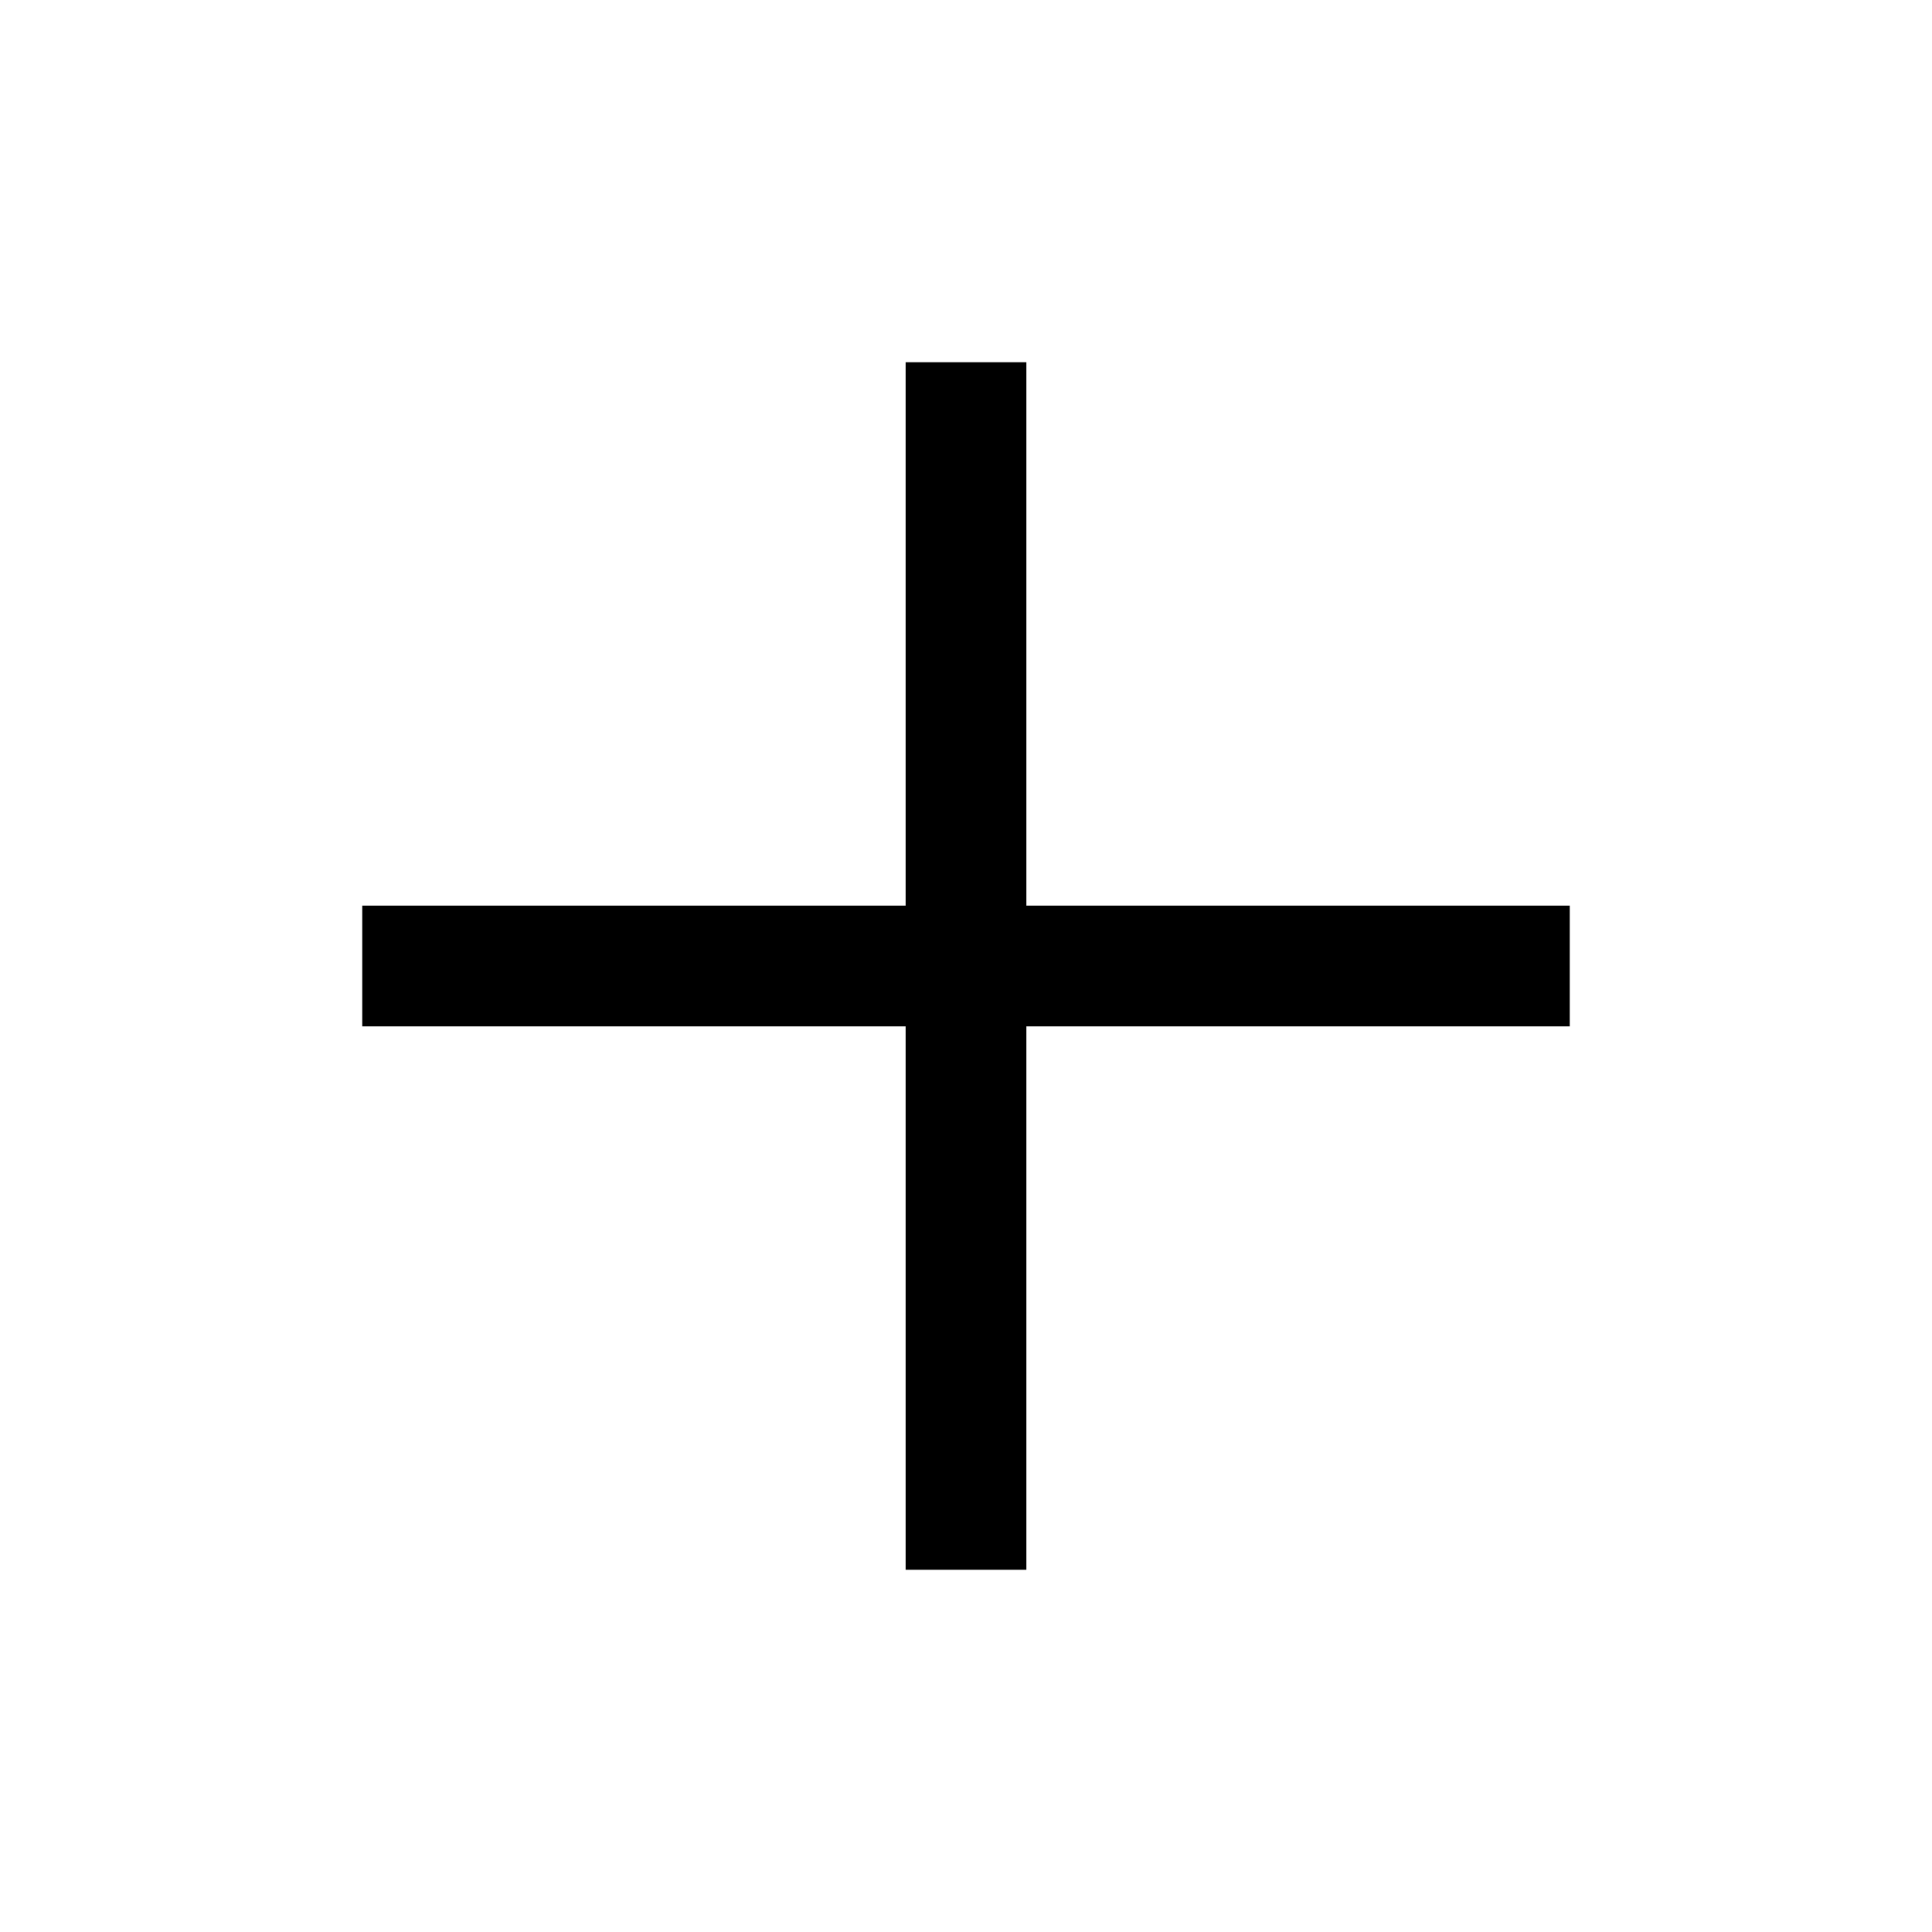
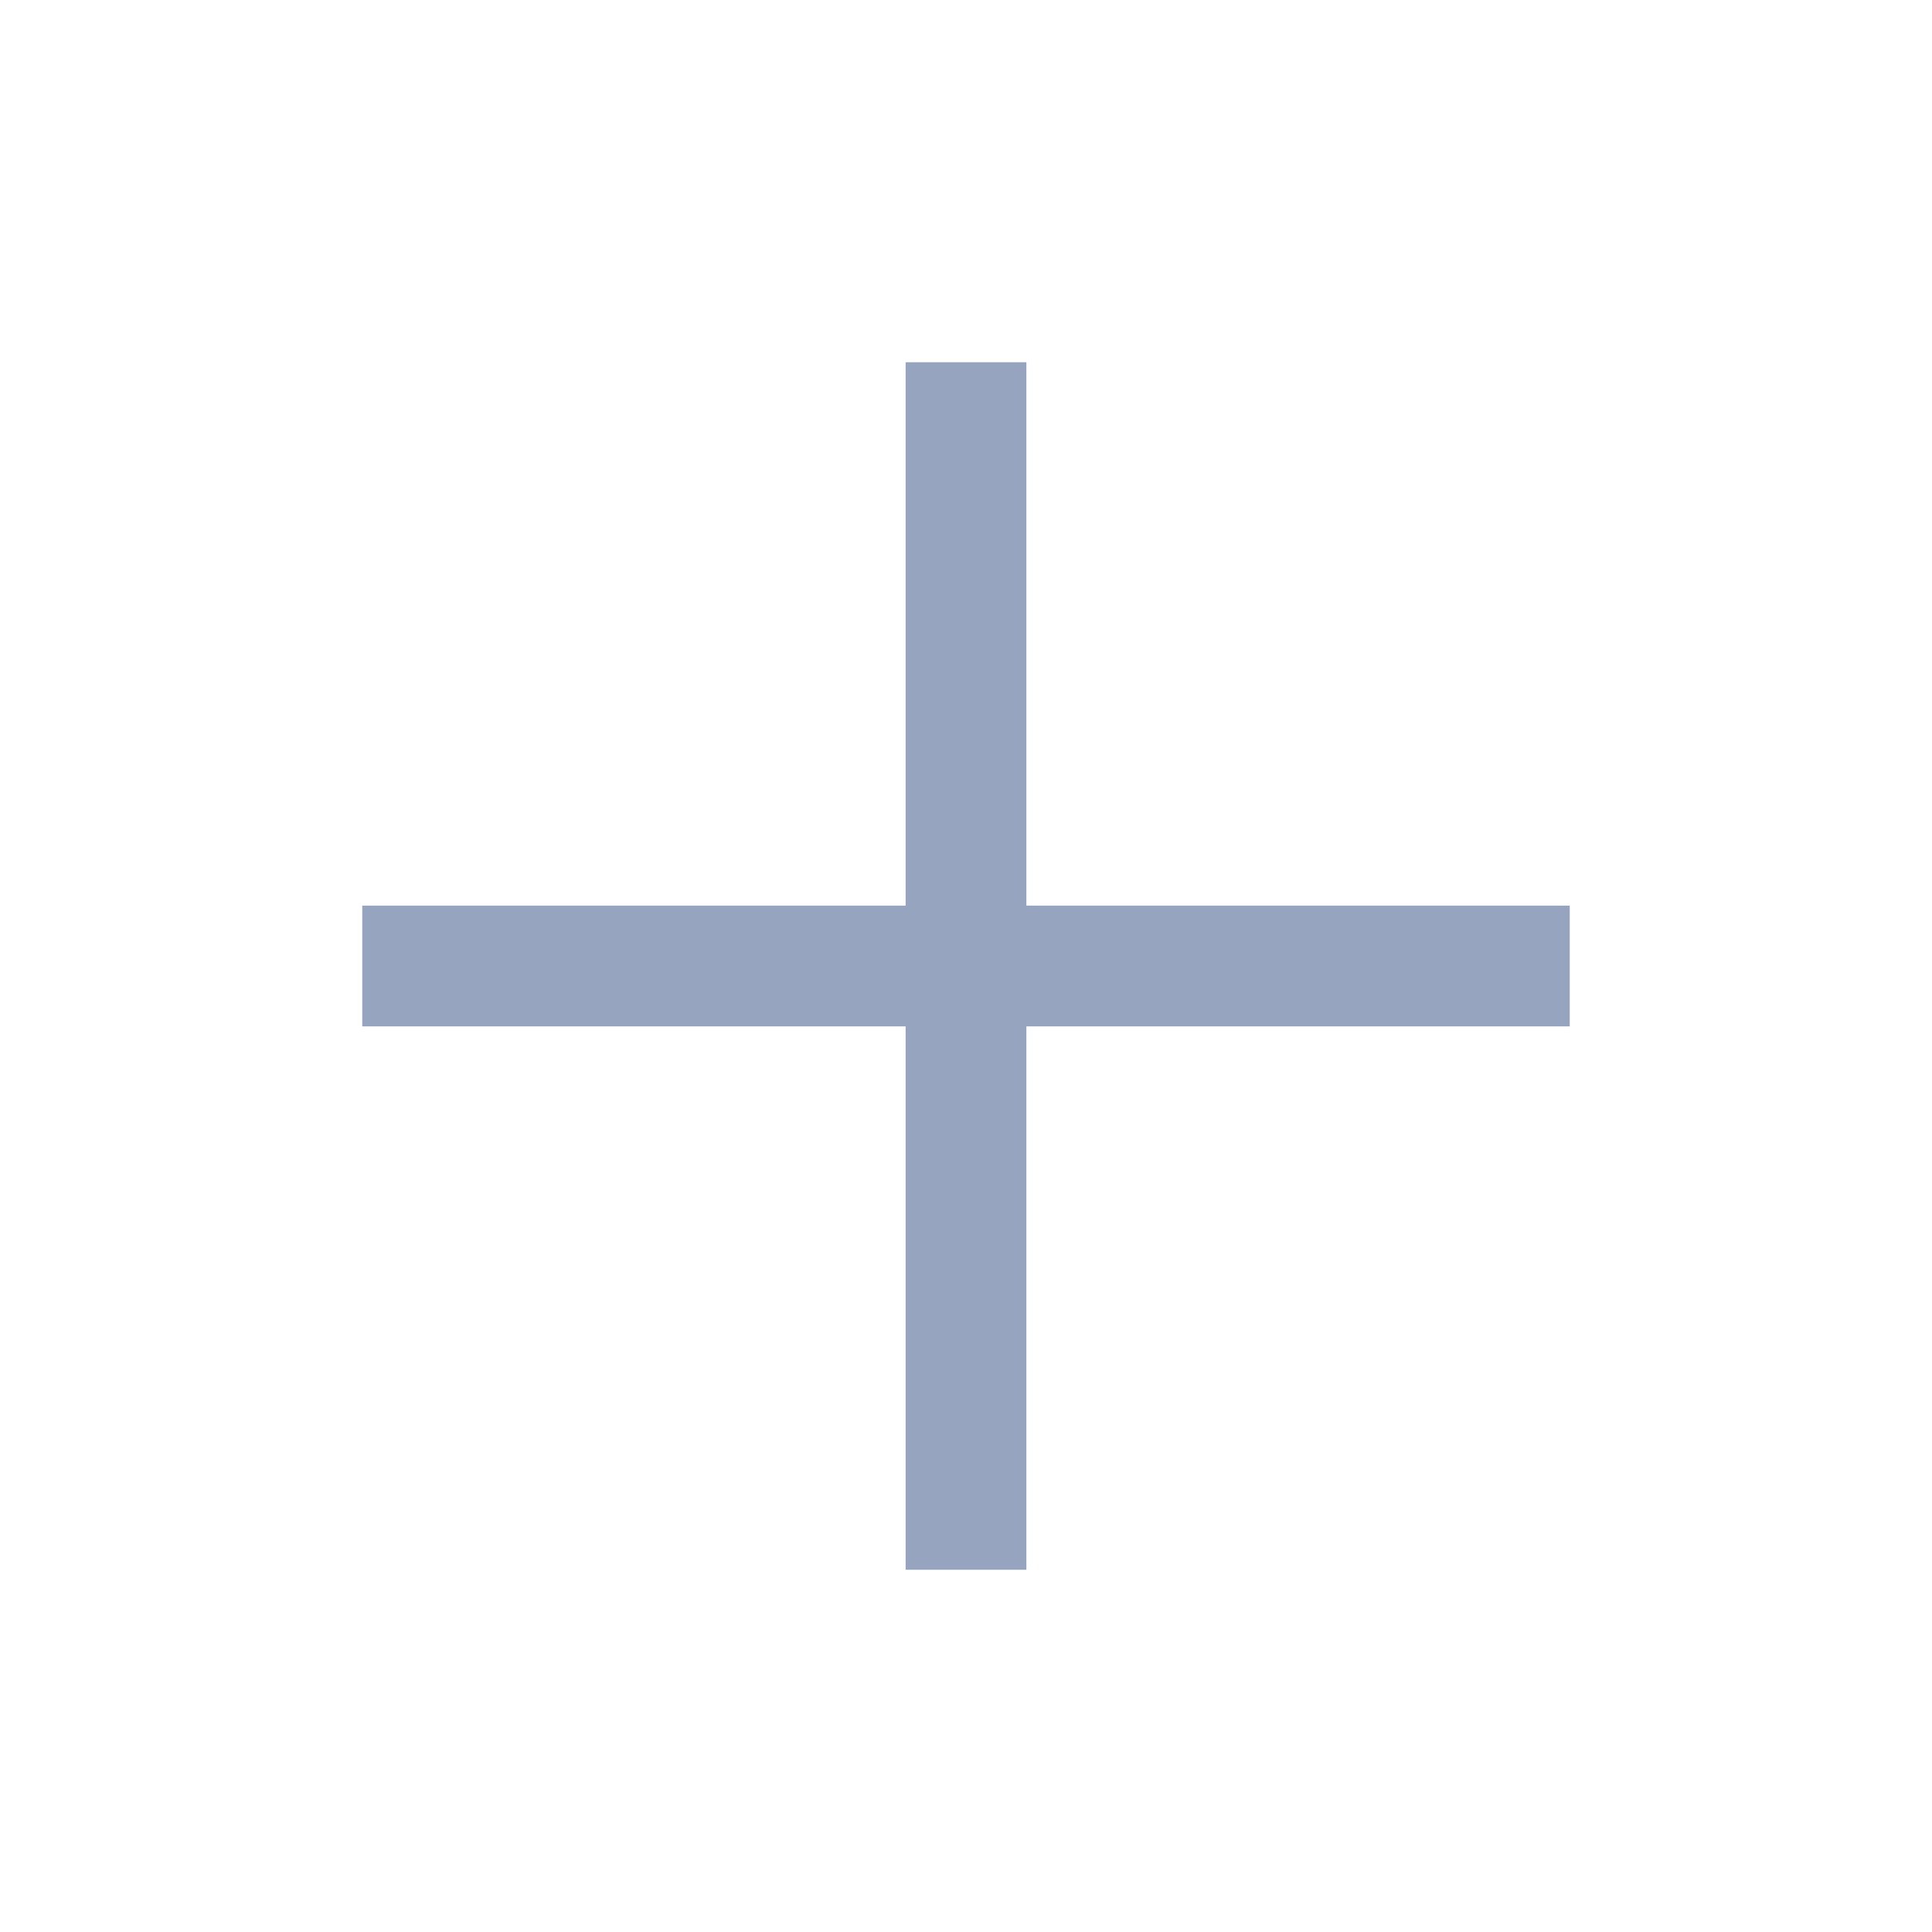
- <svg xmlns="http://www.w3.org/2000/svg" width="24" viewBox="0 0 512 512" class="ionicon">
-   <path d="M256 112v288M400 256H112" fill="none" stroke="currentColor" stroke-linecap="square" stroke-linejoin="round" stroke-width="32px" />
+ <svg xmlns="http://www.w3.org/2000/svg" viewBox="0 0 512 512">
+   <path d="M256 112v288M400 256H112" fill="none" stroke="hsl(220, 24%, 67%)" stroke-linecap="square" stroke-linejoin="round" stroke-width="32px" />
</svg>
